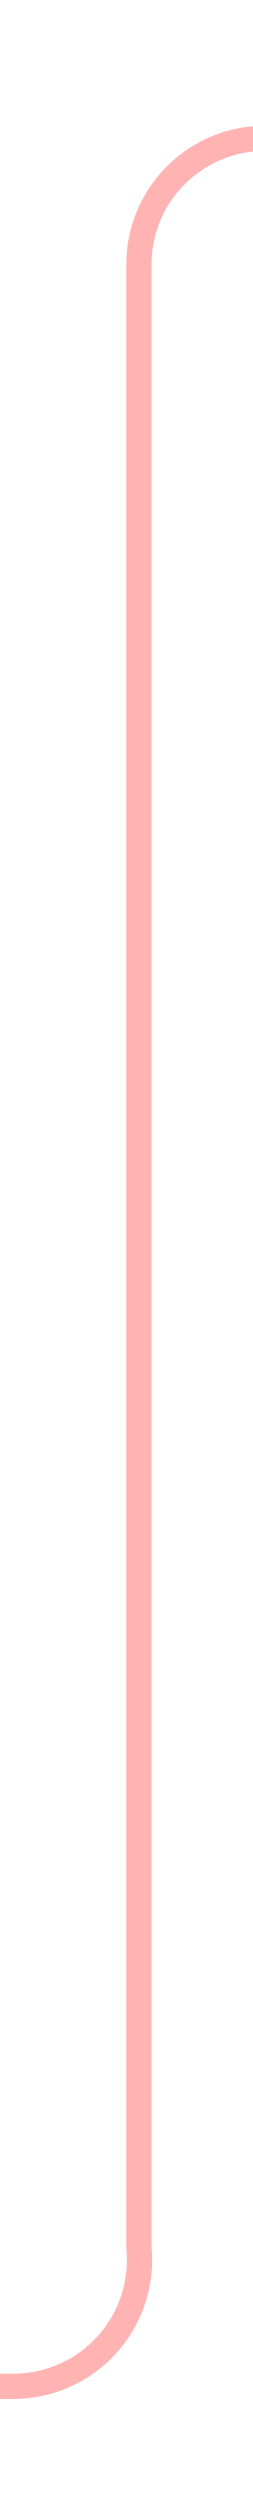
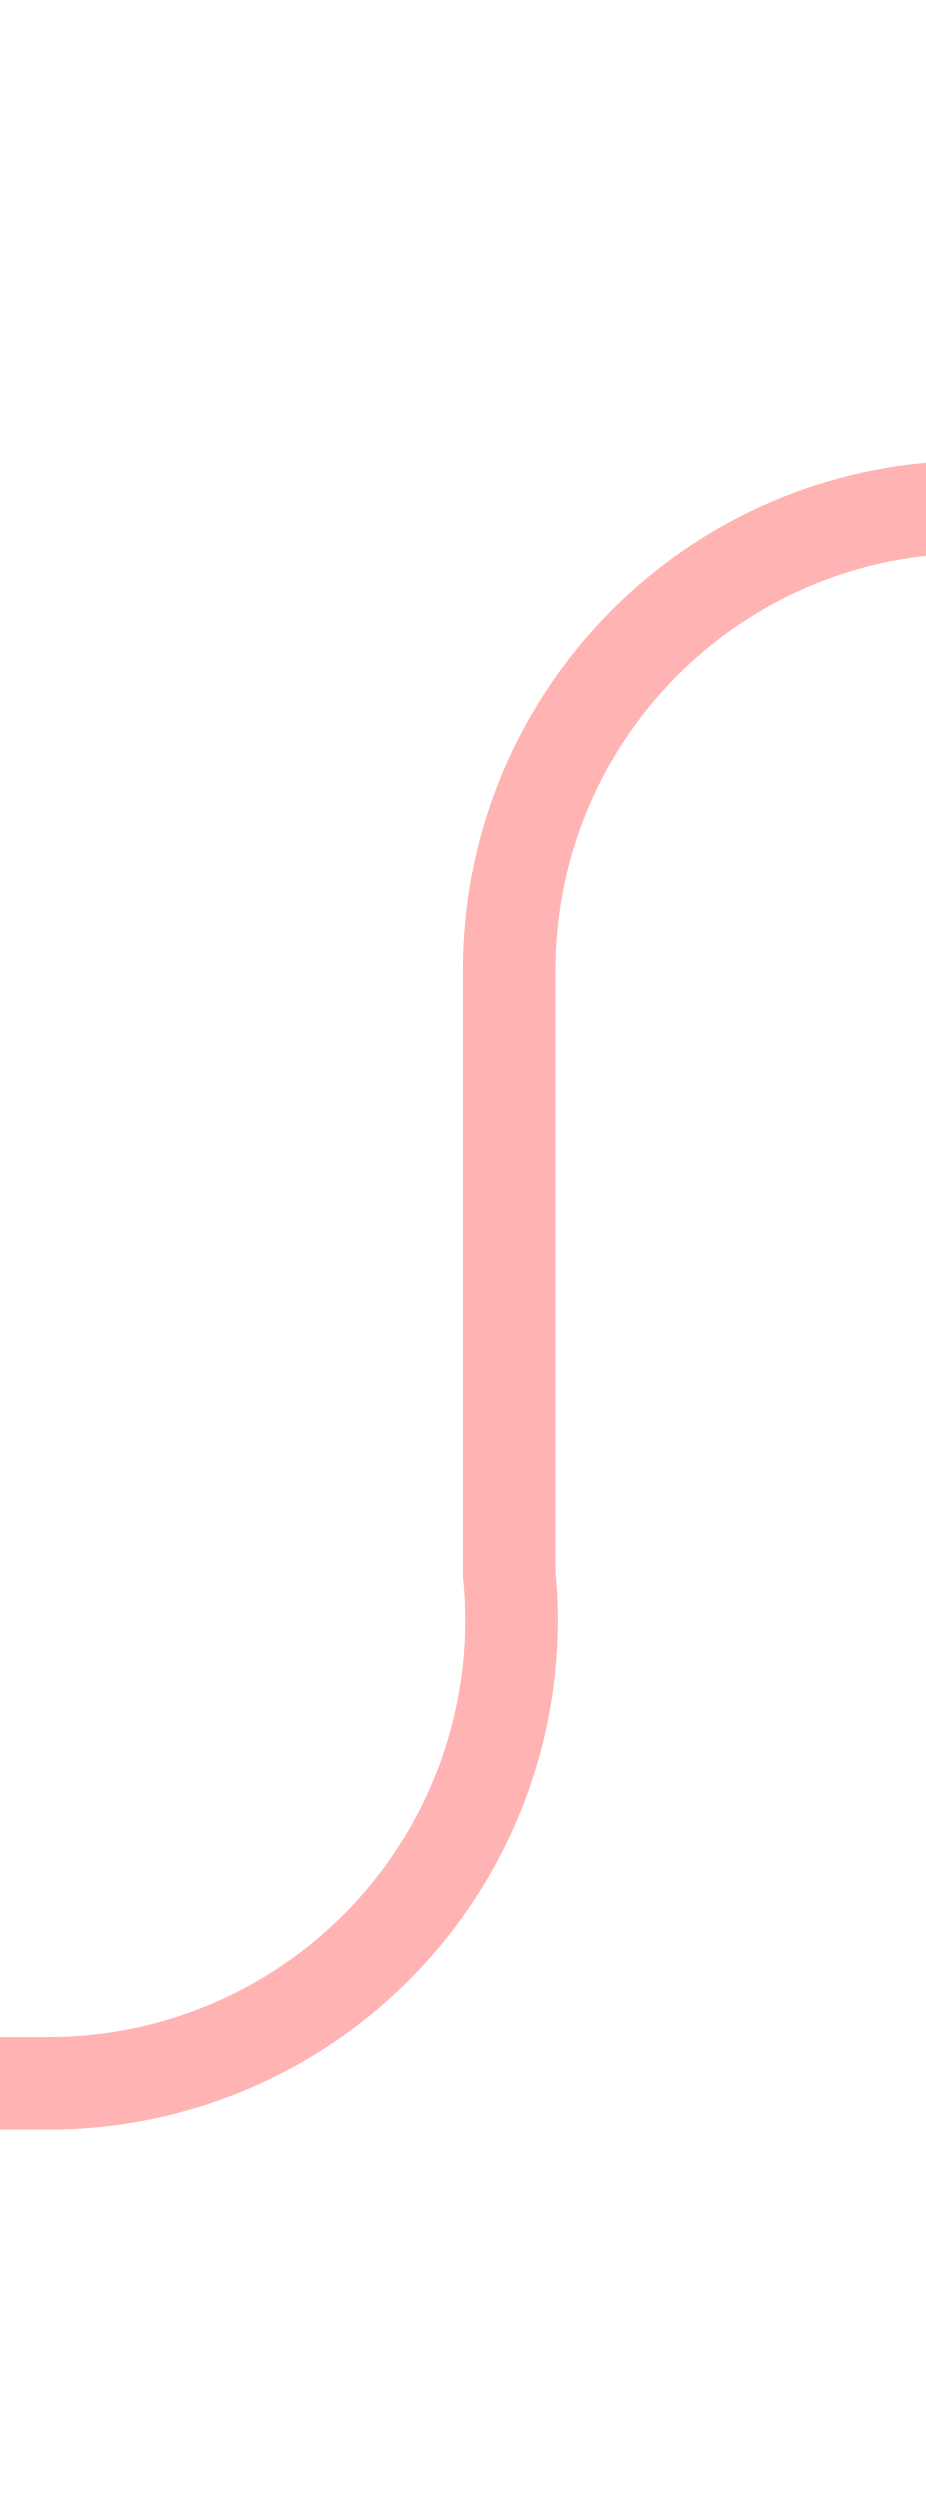
- <svg xmlns="http://www.w3.org/2000/svg" version="1.1" width="10px" height="99px" preserveAspectRatio="xMidYMin meet" viewBox="596 372  8 99">
-   <path d="M 790 377.5  L 605 377.5  A 5 5 0 0 0 600.5 382.5 L 600.5 461  A 5 5 0 0 1 595.5 466.5 L 584 466.5  " stroke-width="1" stroke="#ff0000" fill="none" stroke-opacity="0.298" />
-   <path d="M 585 472  L 585 461  L 584 461  L 584 472  L 585 472  Z " fill-rule="nonzero" fill="#ff0000" stroke="none" fill-opacity="0.298" />
+ <svg xmlns="http://www.w3.org/2000/svg" version="1.1" width="10px" height="27px" preserveAspectRatio="xMidYMin meet" viewBox="696 372  8 27">
+   <path d="M 790 377.5  L 705 377.5  A 5 5 0 0 0 700.5 382.5 L 700.5 389  A 5 5 0 0 1 695.5 394.5 L 685 394.5  " stroke-width="1" stroke="#ff0000" fill="none" stroke-opacity="0.298" />
+   <path d="M 686 400  L 686 389  L 685 389  L 685 400  L 686 400  Z " fill-rule="nonzero" fill="#ff0000" stroke="none" fill-opacity="0.298" />
</svg>
